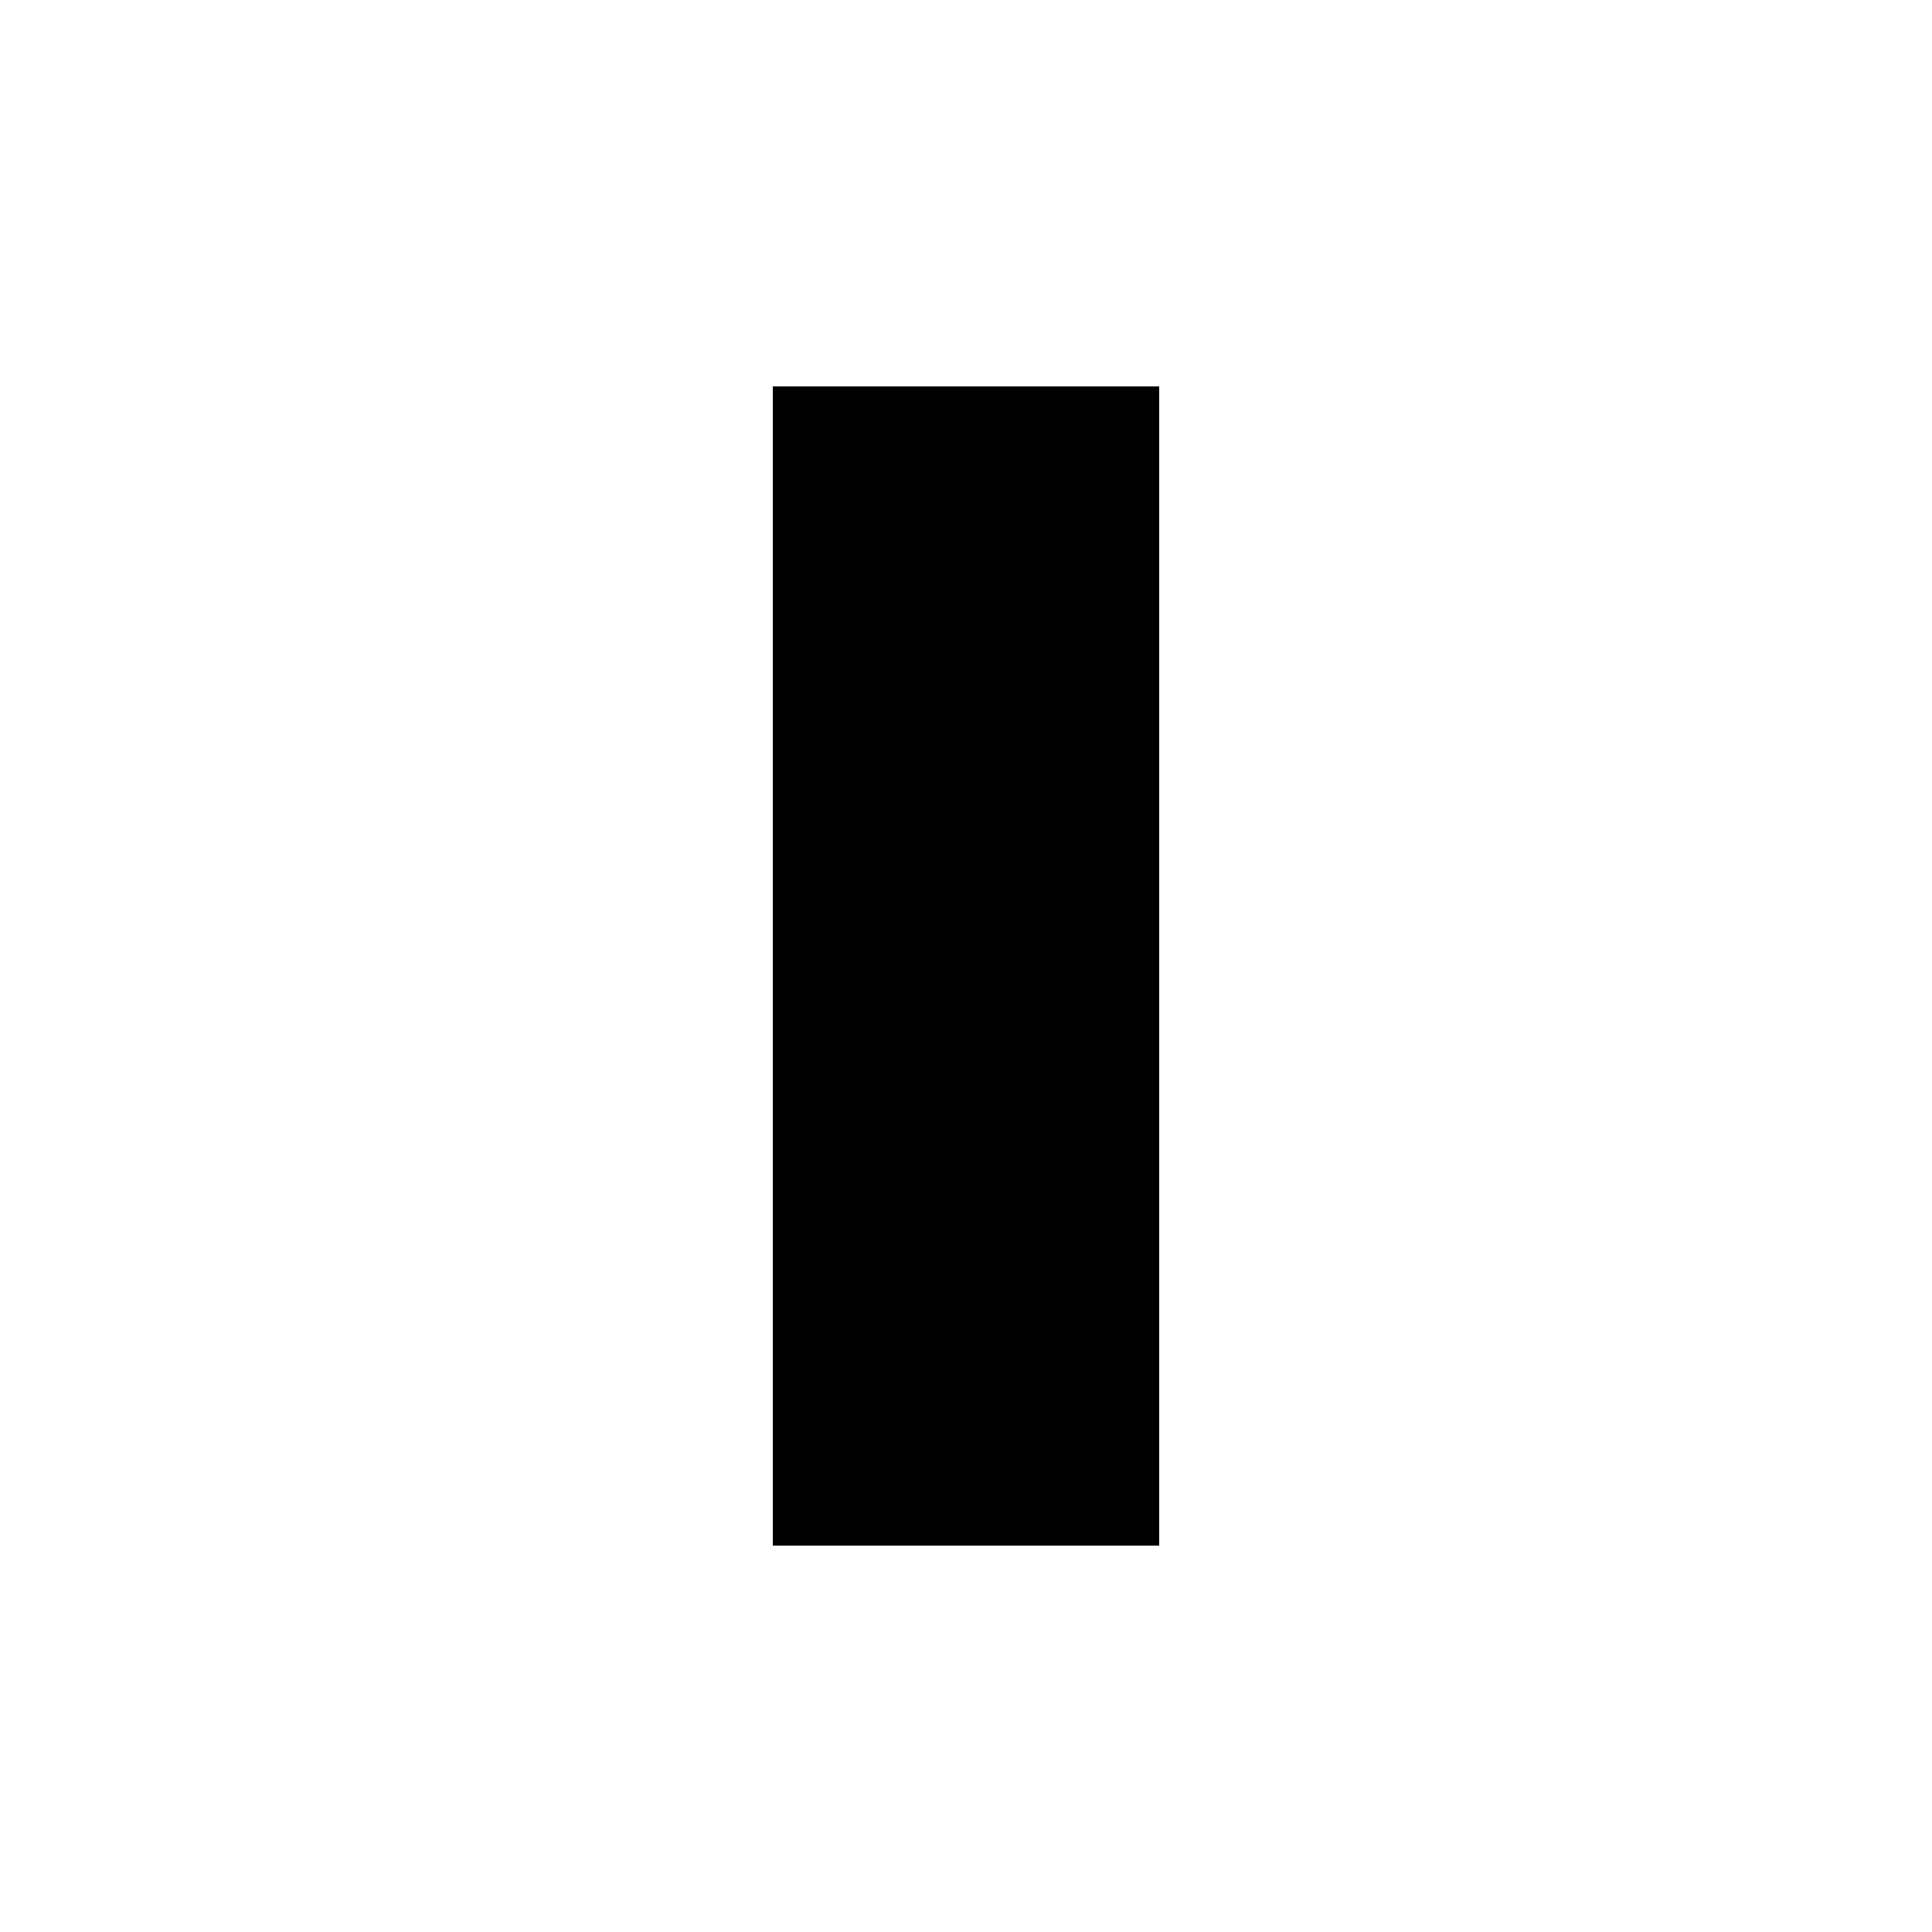
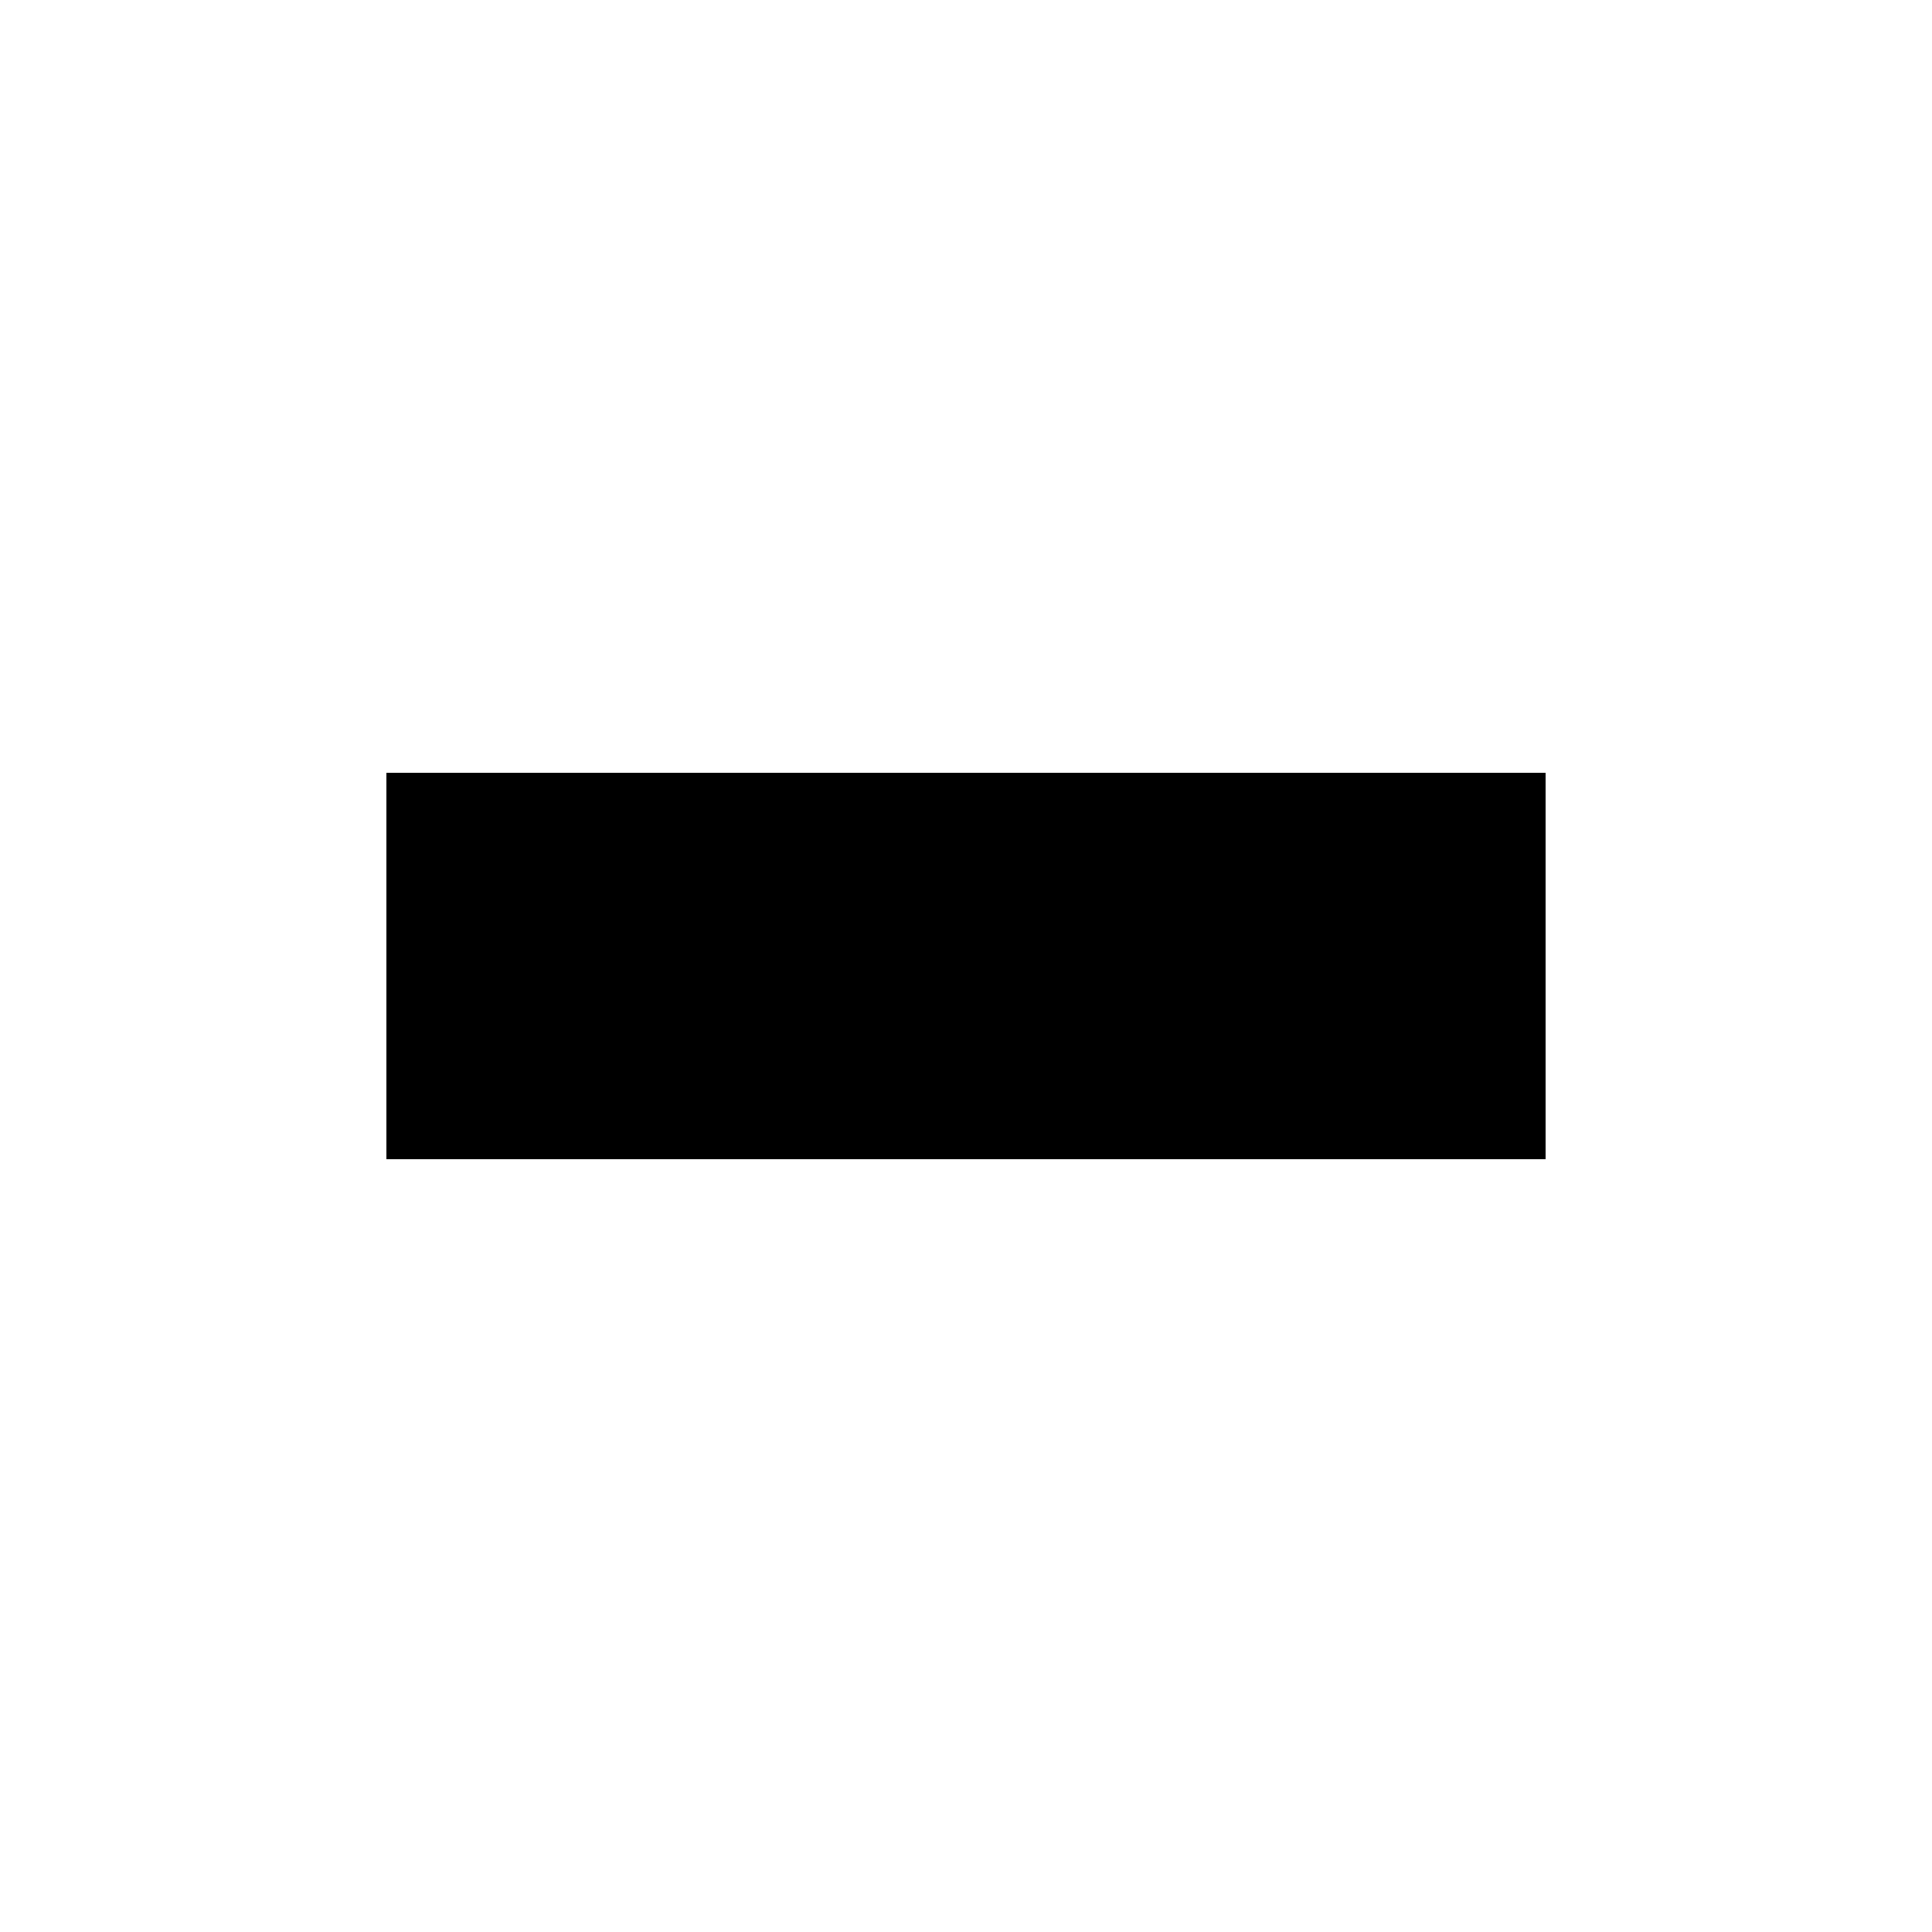
<svg xmlns="http://www.w3.org/2000/svg" version="1.1" width="500" height="500" id="svg3963">
-   <path d="m 0,0 0,100 0,100 0,100 0,100 0,100 100,0 100,0 100,0 100,0 100,0 0,-100 0,-100 0,-100 0,-100 L 500,0 400,0 300,0 200,0 100,0 0,0 z m 200,100 100,0 0,100 0,100 0,100 -100,0 0,-100 0,-100 0,-100 z" id="rect3965" style="fill:#ffffff" />
-   <path d="m 200,100 0,100 0,100 0,100 100,0 0,-100 0,-100 0,-100 -100,0 z" id="rect3987" style="fill:#000000" />
+   <defs id="defs7" />
+   <path d="M 500,0 400,0 300,0 200,0 100,0 0,0 l 0,100 0,100 0,100 0,100 0,100 100,0 100,0 100,0 100,0 100,0 0,-100 0,-100 0,-100 0,-100 0,-100 z m -100,200 0,100 -100,0 -100,0 -100,0 0,-100 100,0 100,0 100,0 z" id="rect3965" style="fill:#ffffff" />
+   <path d="m 400,200 -100,0 -100,0 -100,0 0,100 100,0 100,0 100,0 0,-100 z" id="rect3987" style="fill:#000000" />
</svg>
